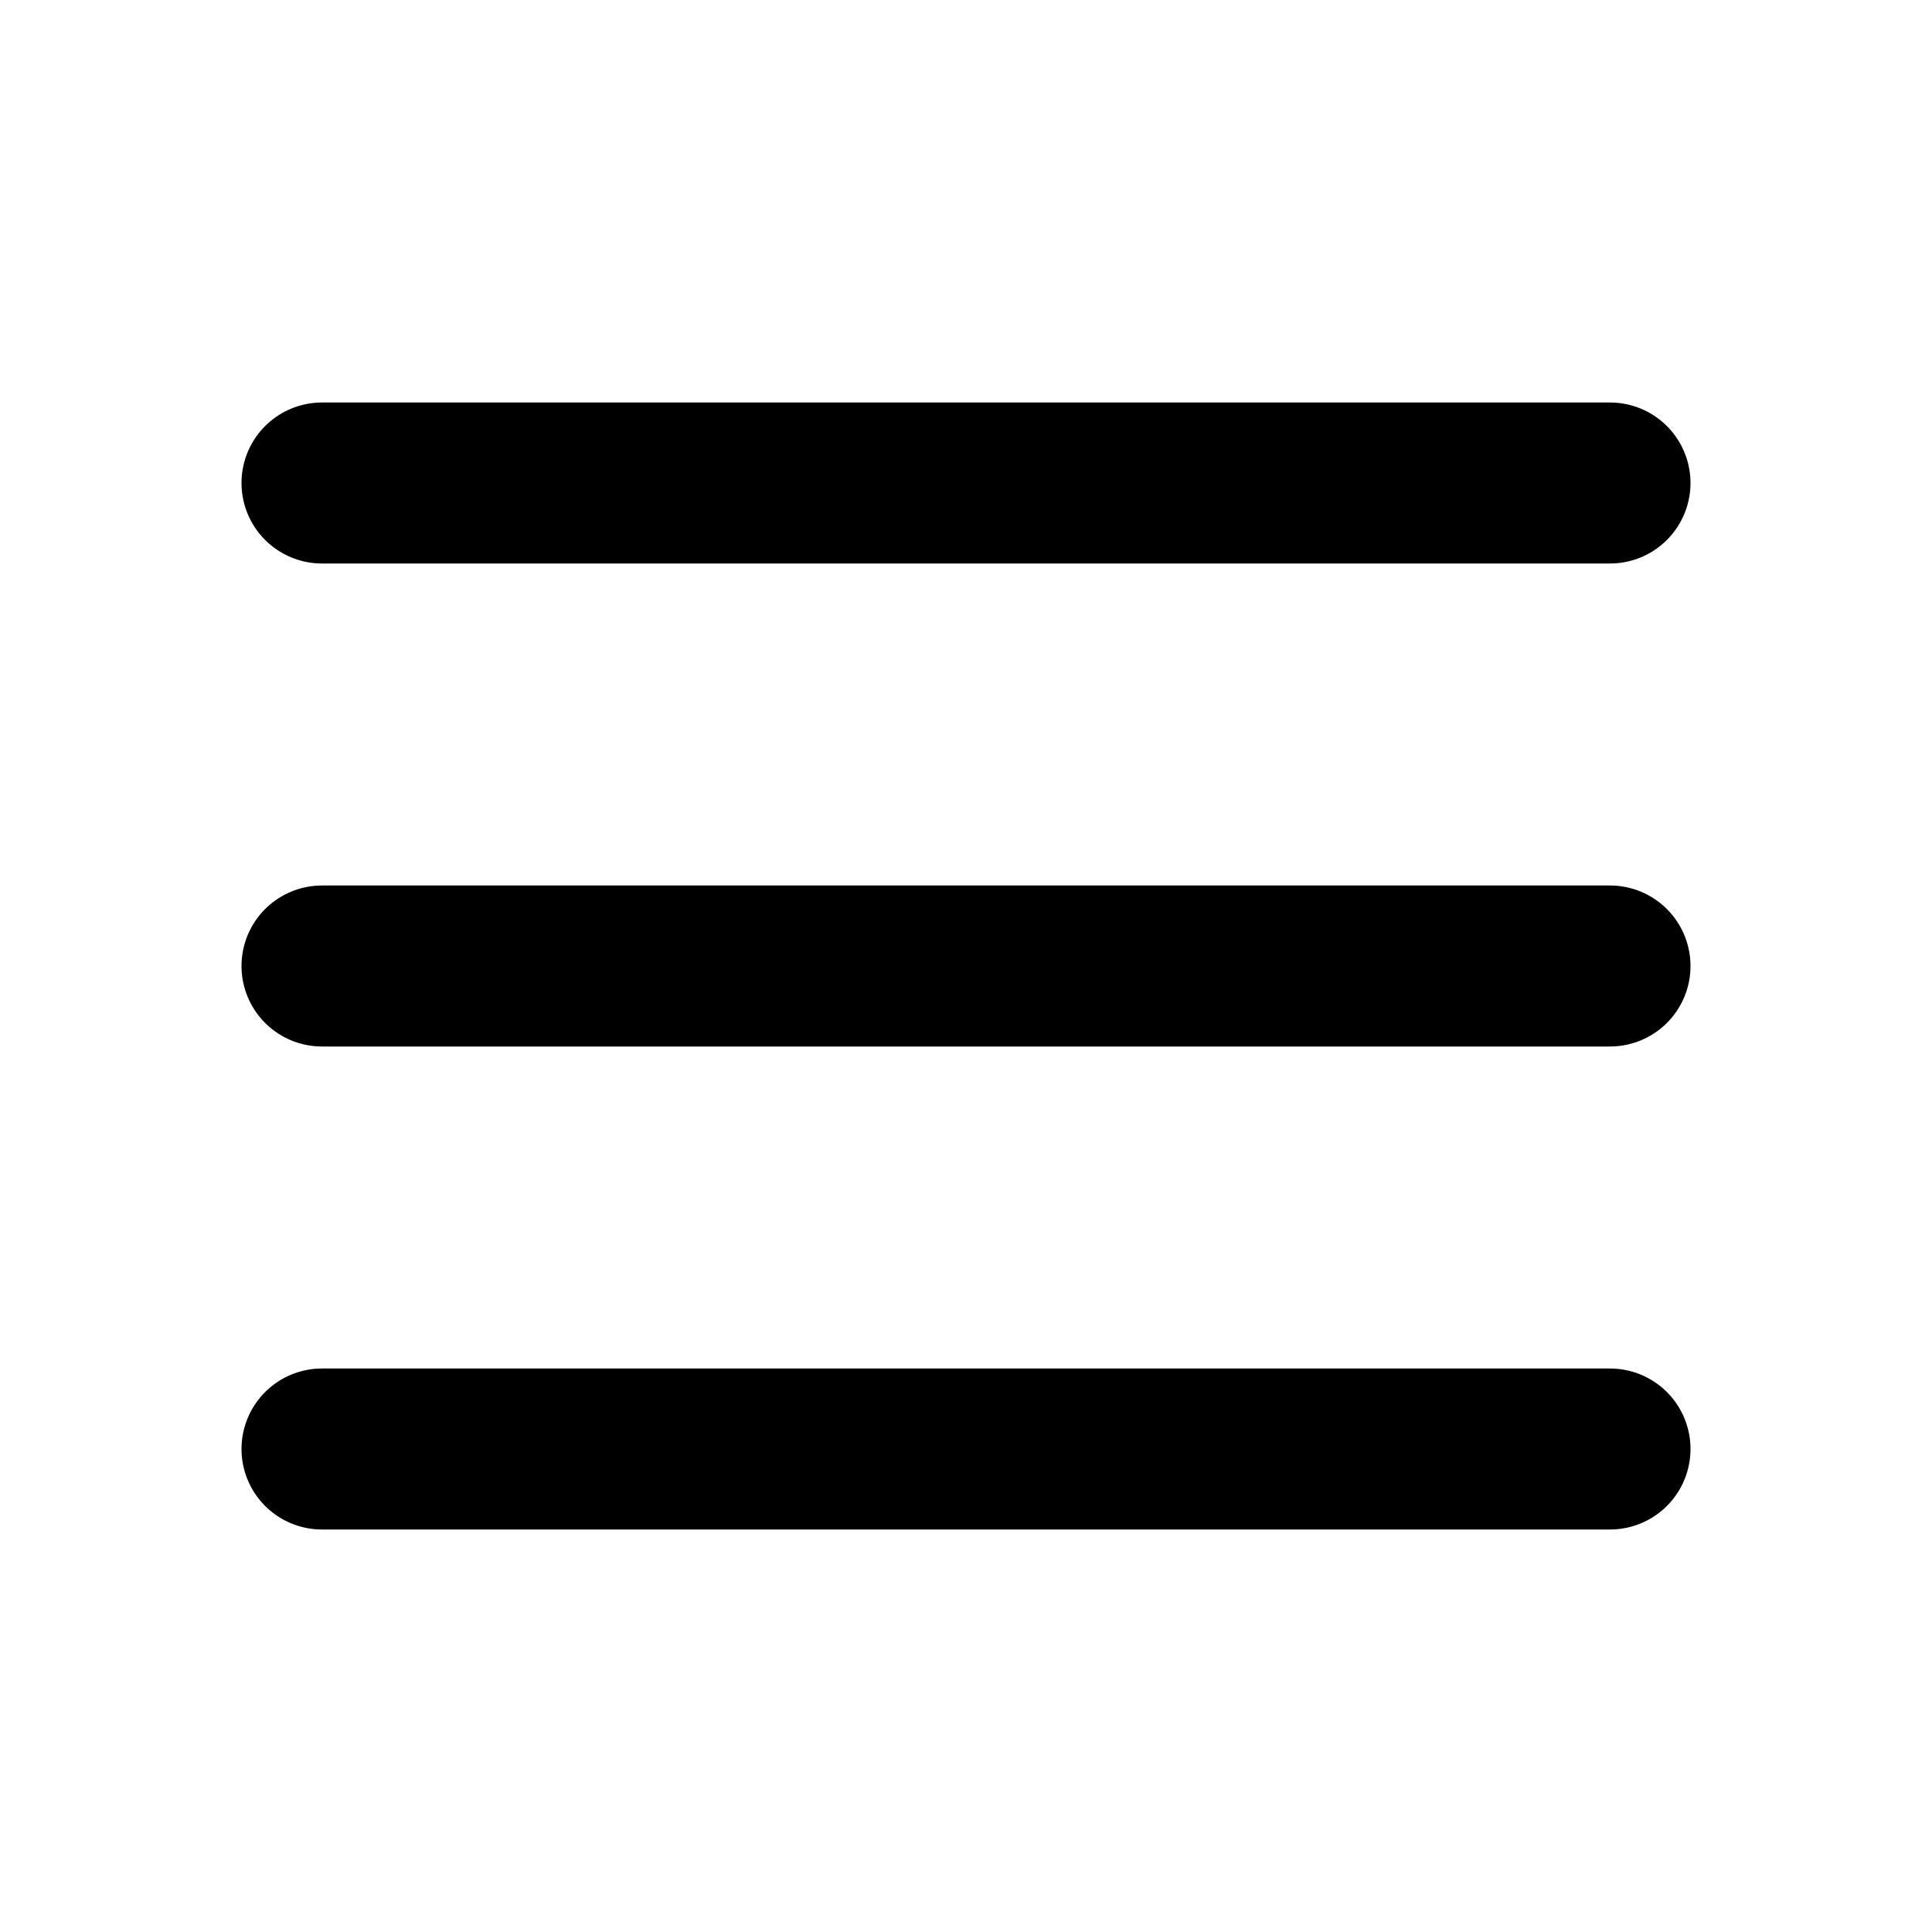
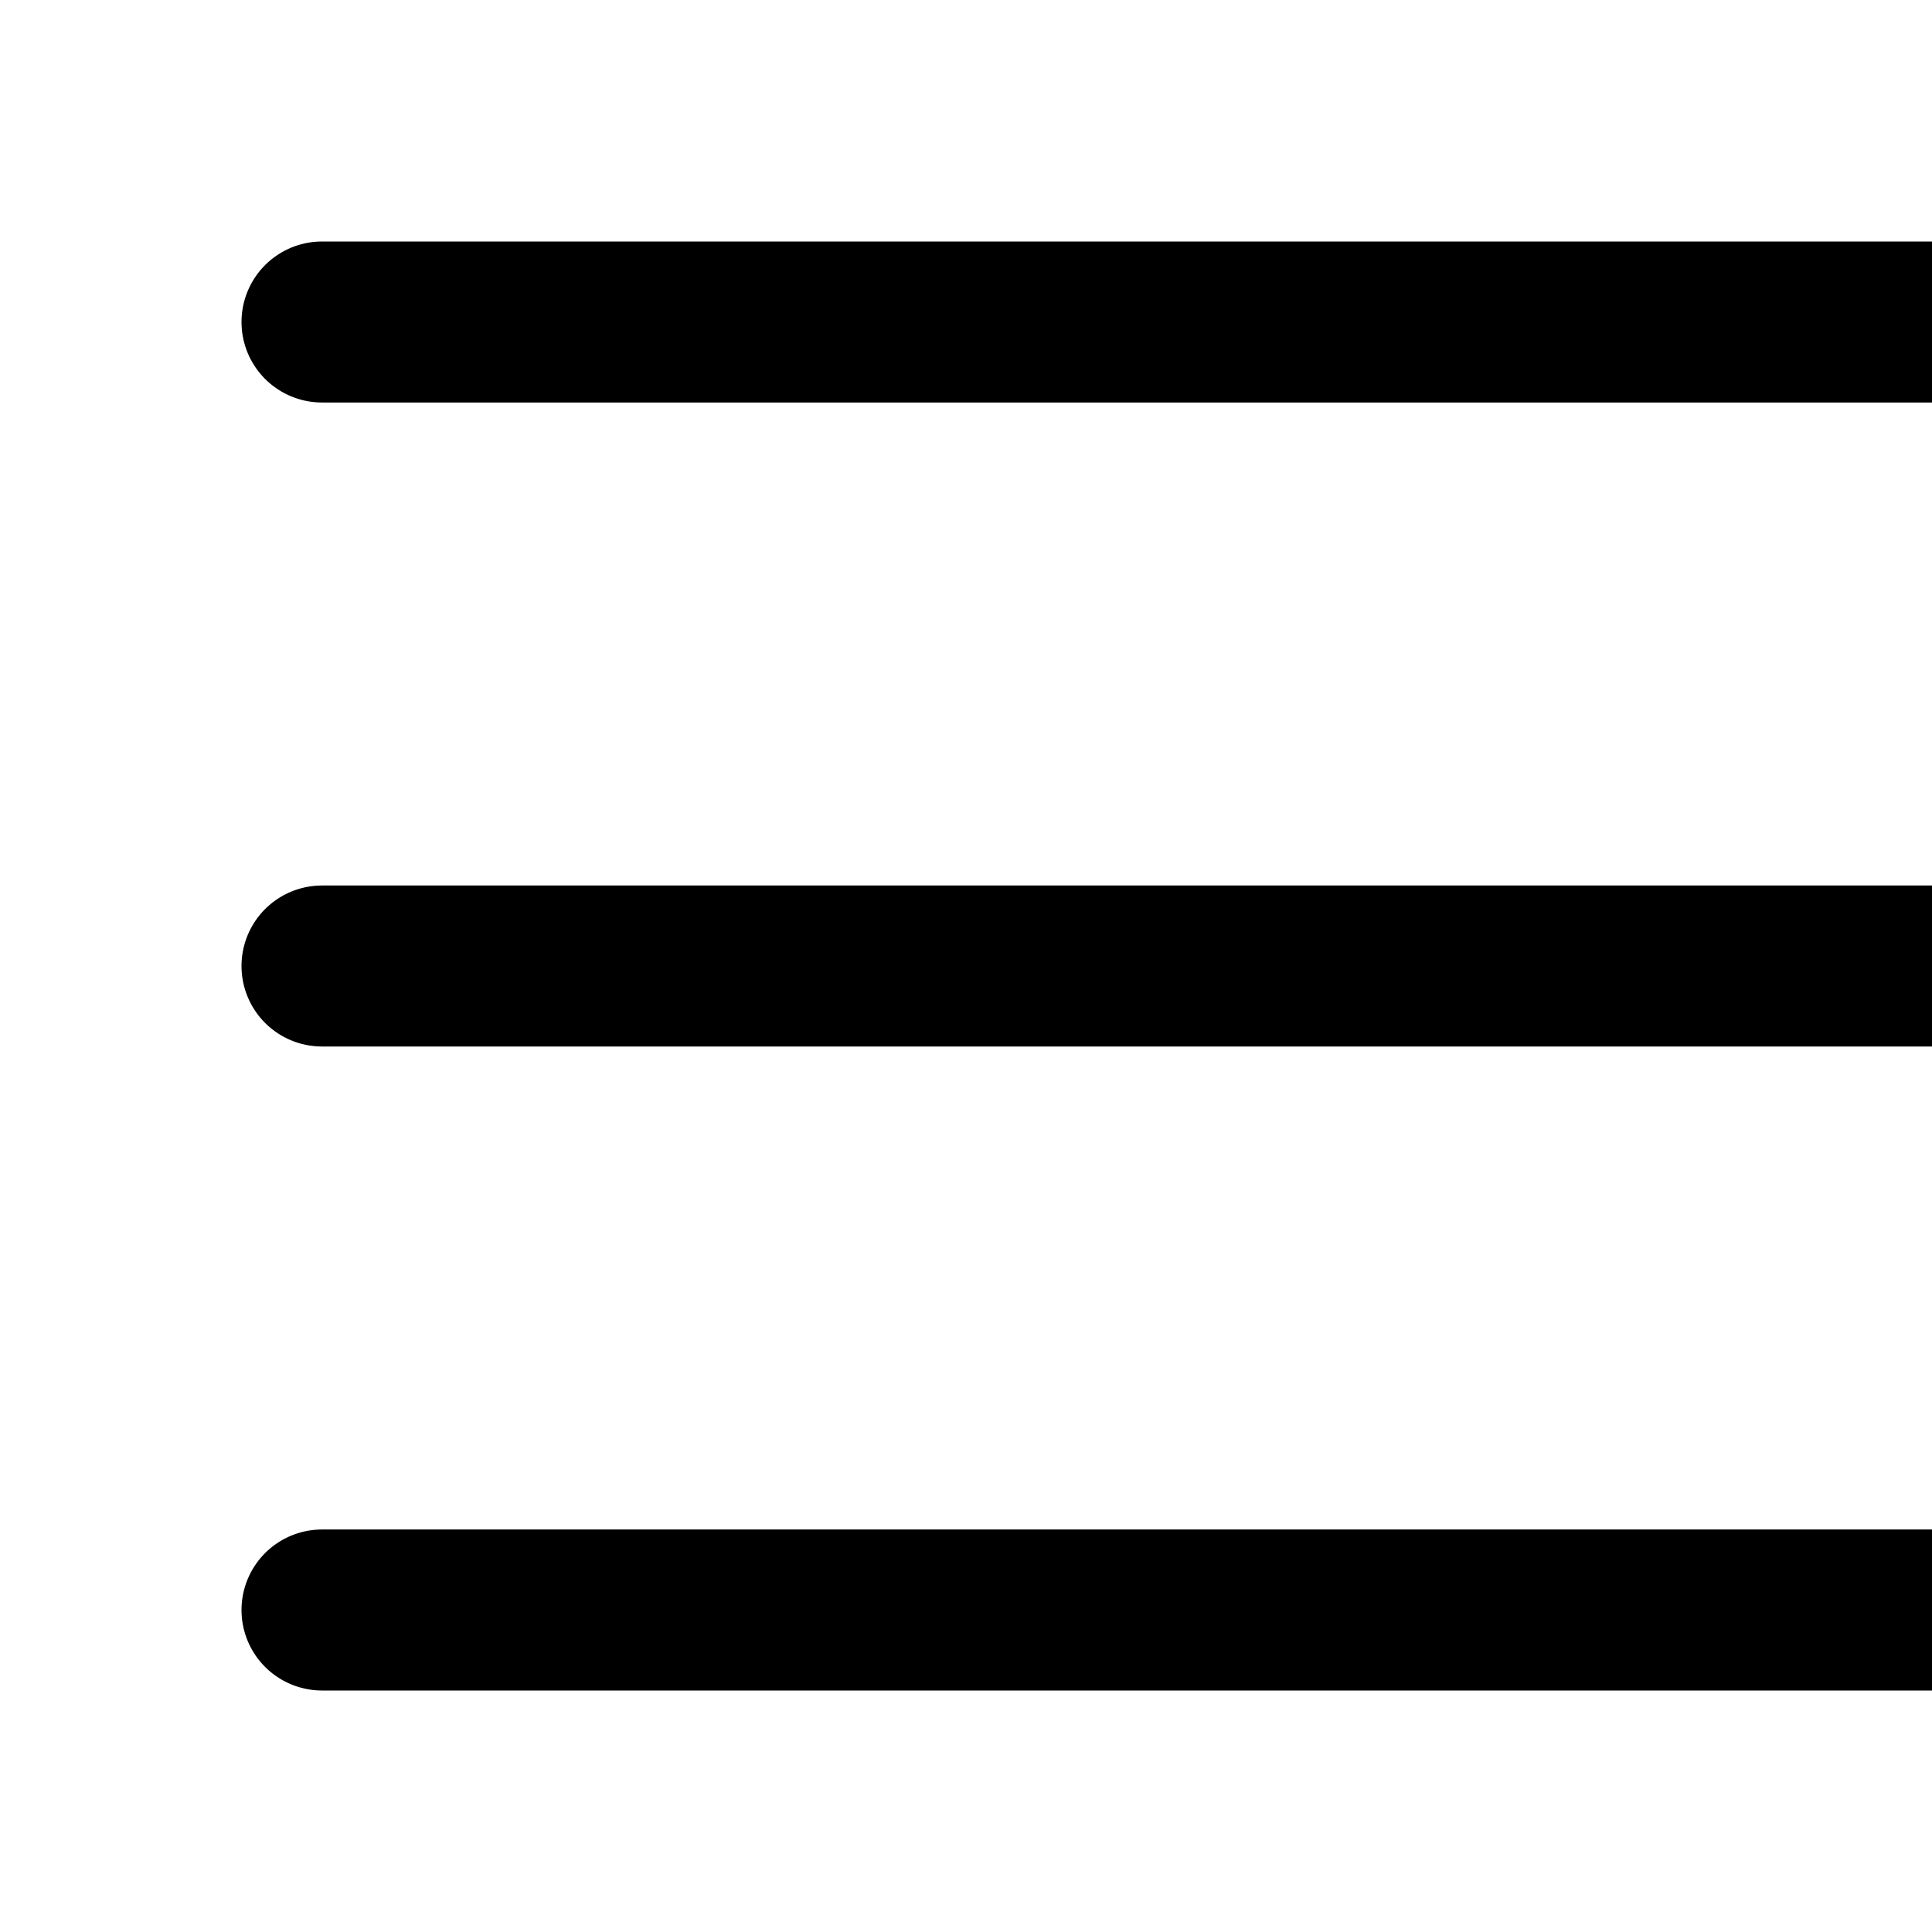
- <svg xmlns="http://www.w3.org/2000/svg" width="20px" height="20px" viewBox="0 0 24 24" fill="none">
-   <path d="M4 18L20 18" stroke="#000000" stroke-width="2" stroke-linecap="round" />
-   <path d="M4 12L20 12" stroke="#000000" stroke-width="2" stroke-linecap="round" />
-   <path d="M4 6L20 6" stroke="#000000" stroke-width="2" stroke-linecap="round" />
+ <svg xmlns="http://www.w3.org/2000/svg" width="30px" height="30px" viewBox="0 0 24 24" fill="none">
+   <path d="M4 20L24 20" stroke="#000000" stroke-width="2" stroke-linecap="round" />
+   <path d="M4 12L24 12" stroke="#000000" stroke-width="2" stroke-linecap="round" />
+   <path d="M4 4L24 4" stroke="#000000" stroke-width="2" stroke-linecap="round" />
</svg>
